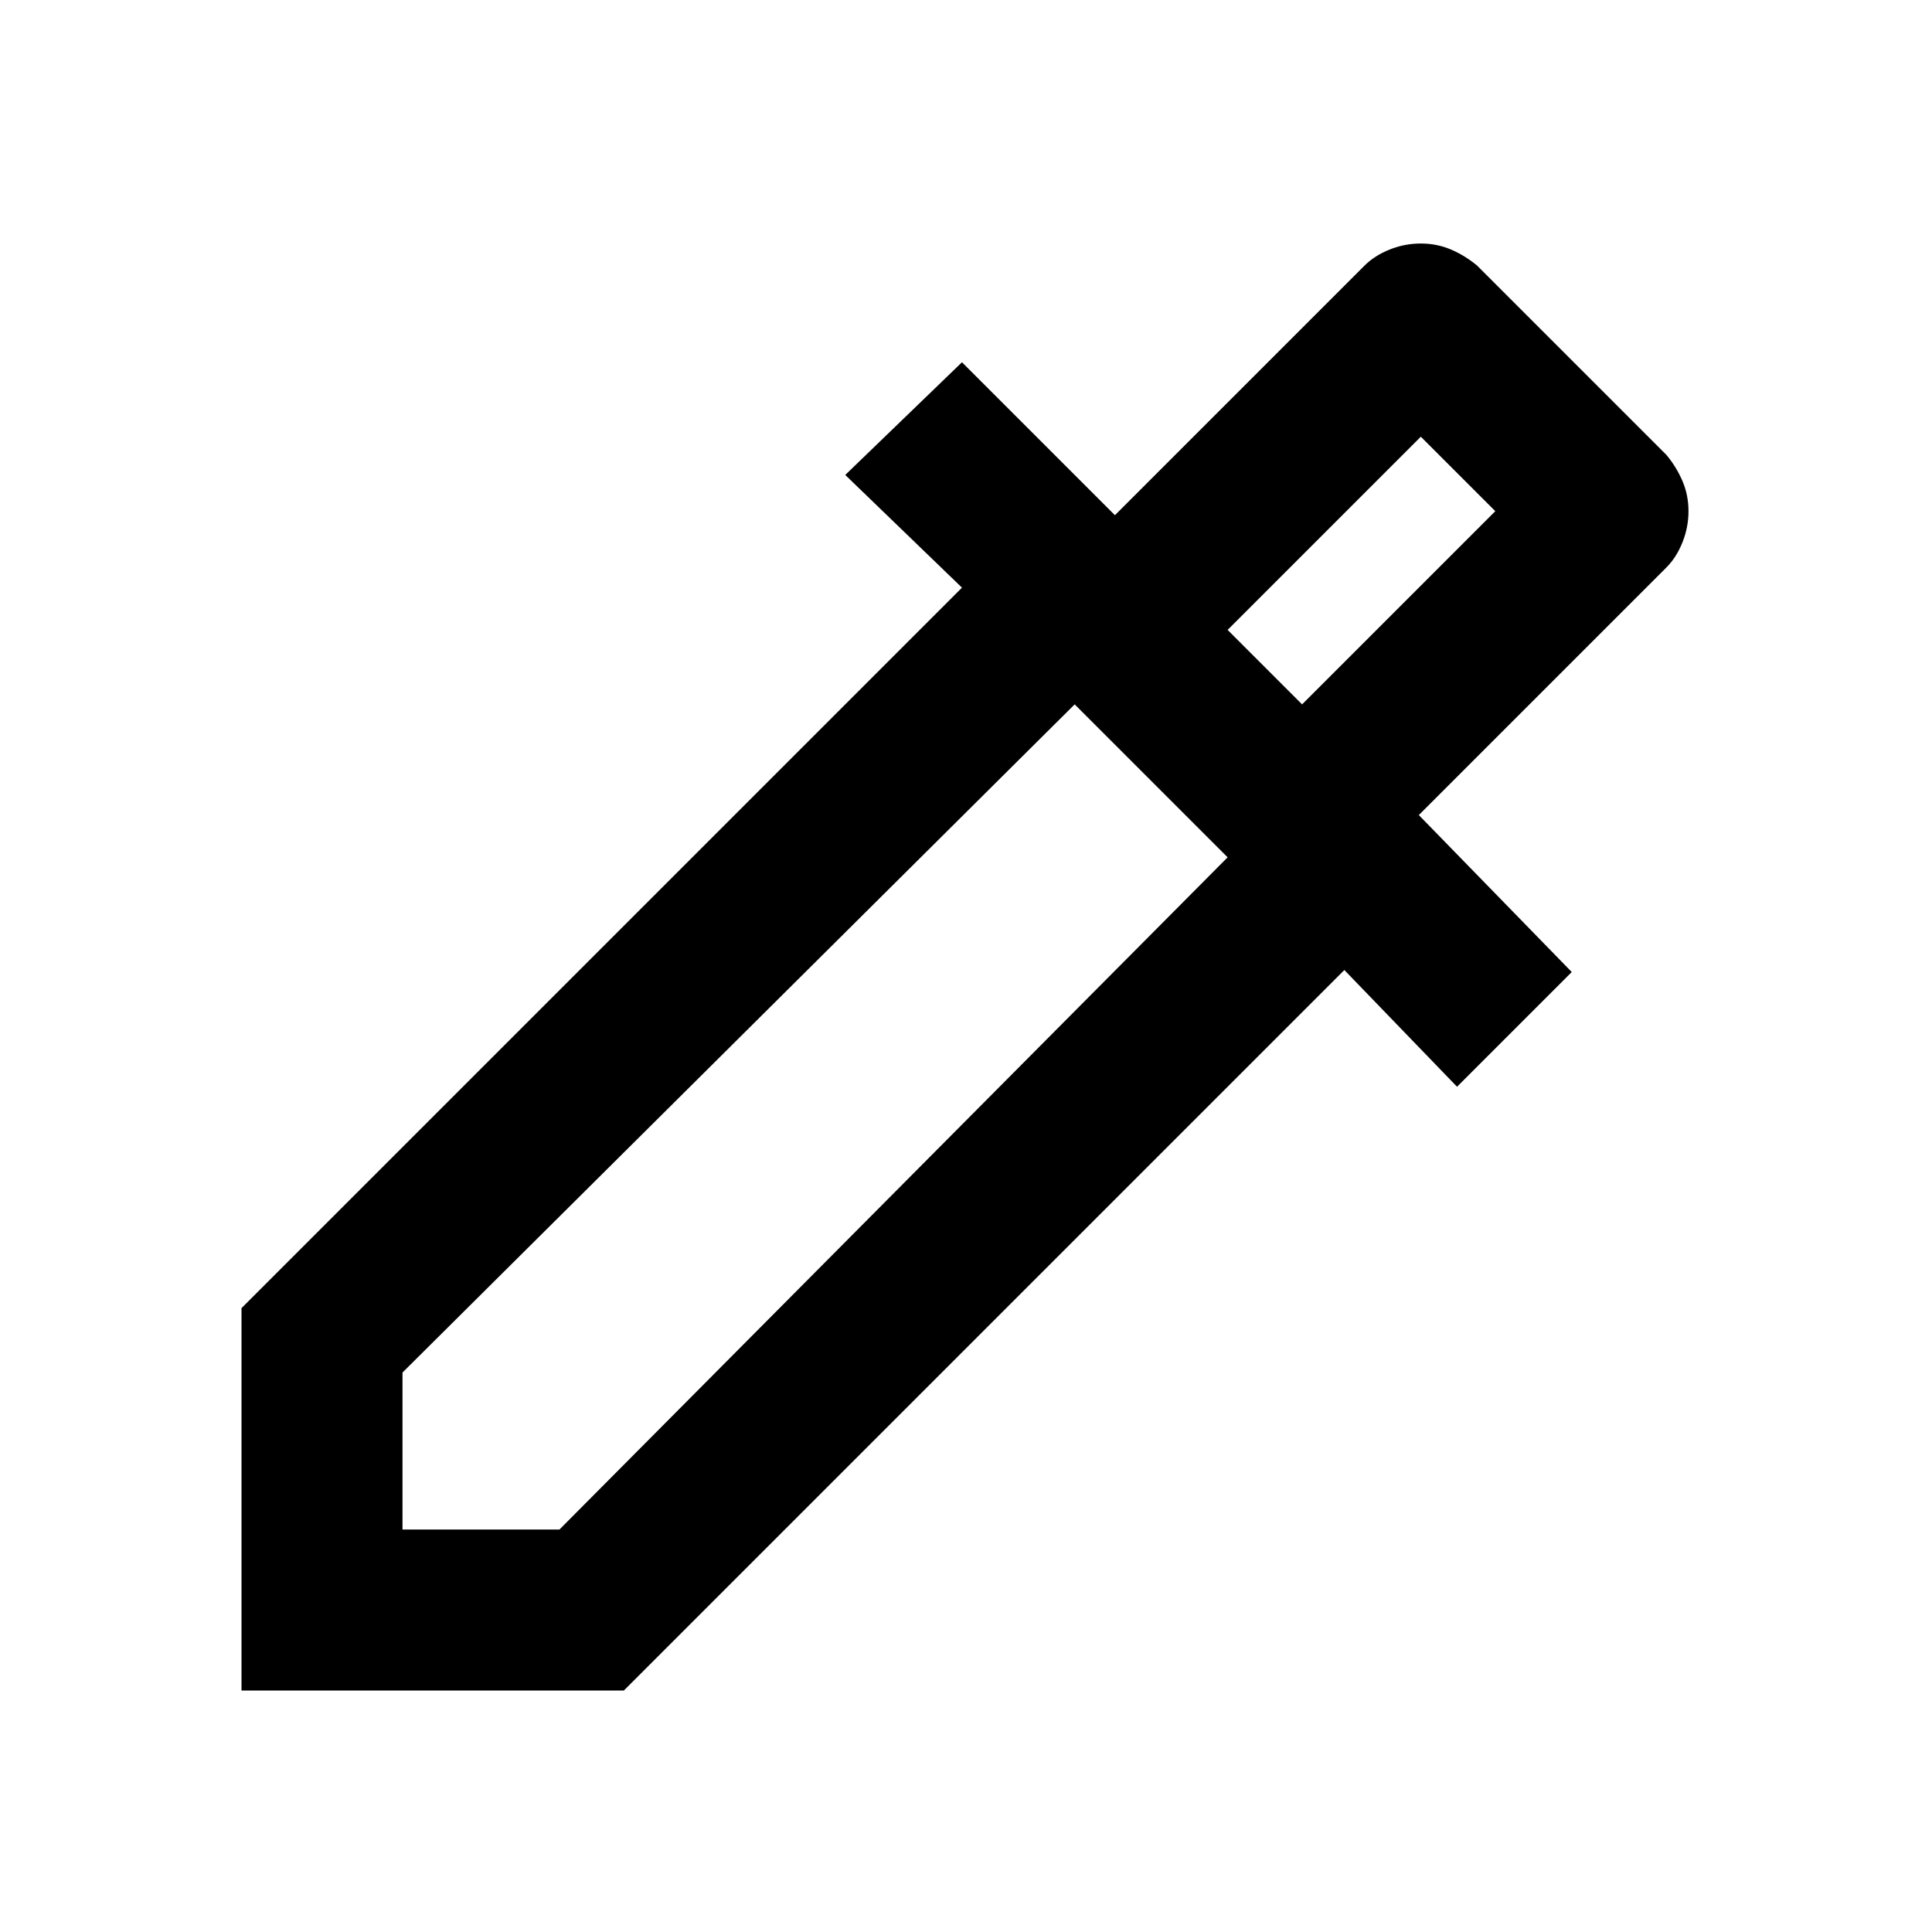
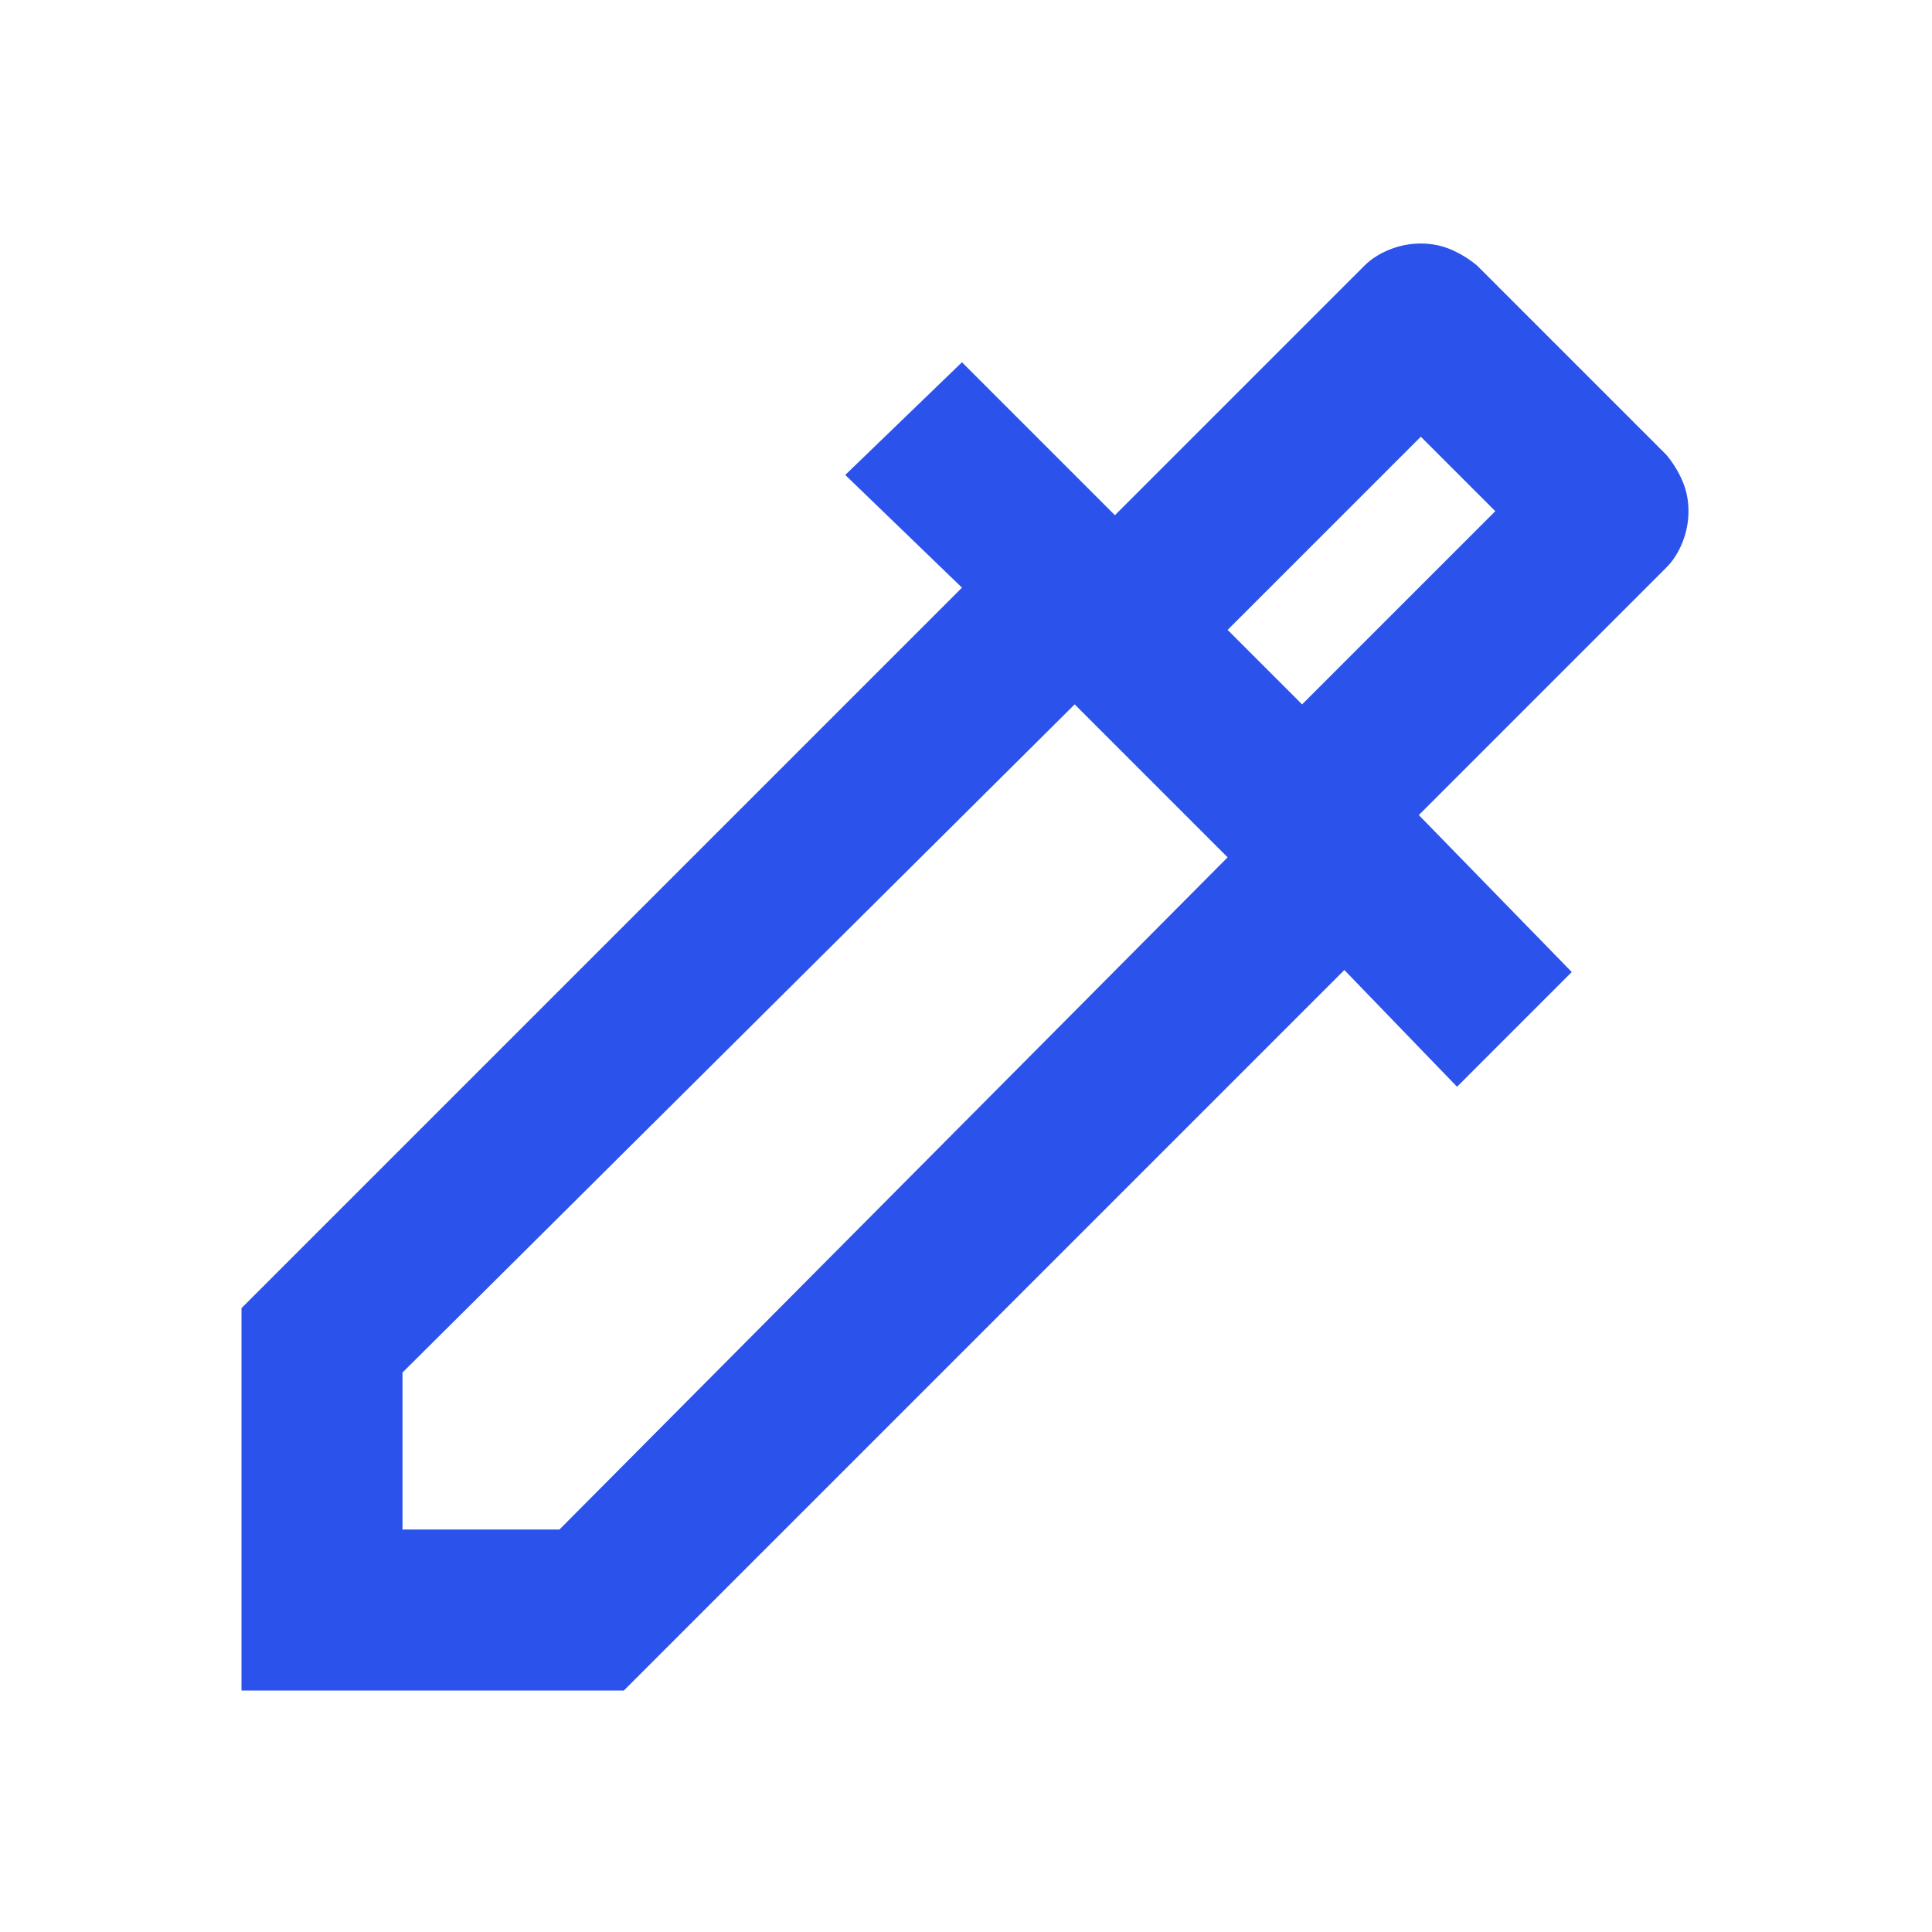
<svg xmlns="http://www.w3.org/2000/svg" height="24" viewBox="0 -960 960 960" width="24">
-   <path d="M120-120v-190l358-358-58-56 58-56 76 76 124-124q5-5 12.5-8t15.5-3q8 0 15 3t13 8l94 94q5 6 8 13t3 15q0 8-3 15.5t-8 12.5L705-555l76 78-57 57-56-58-358 358H120Zm80-80h78l332-334-76-76-334 332v78Zm447-410 96-96-37-37-96 96 37 37Zm0 0-37-37 37 37Z" />
+   <path fill="#2B53EC" d="M120-120v-190l358-358-58-56 58-56 76 76 124-124q5-5 12.5-8t15.5-3q8 0 15 3t13 8l94 94q5 6 8 13t3 15q0 8-3 15.5t-8 12.5L705-555l76 78-57 57-56-58-358 358H120Zm80-80h78l332-334-76-76-334 332v78Zm447-410 96-96-37-37-96 96 37 37Zm0 0-37-37 37 37Z" />
</svg>
